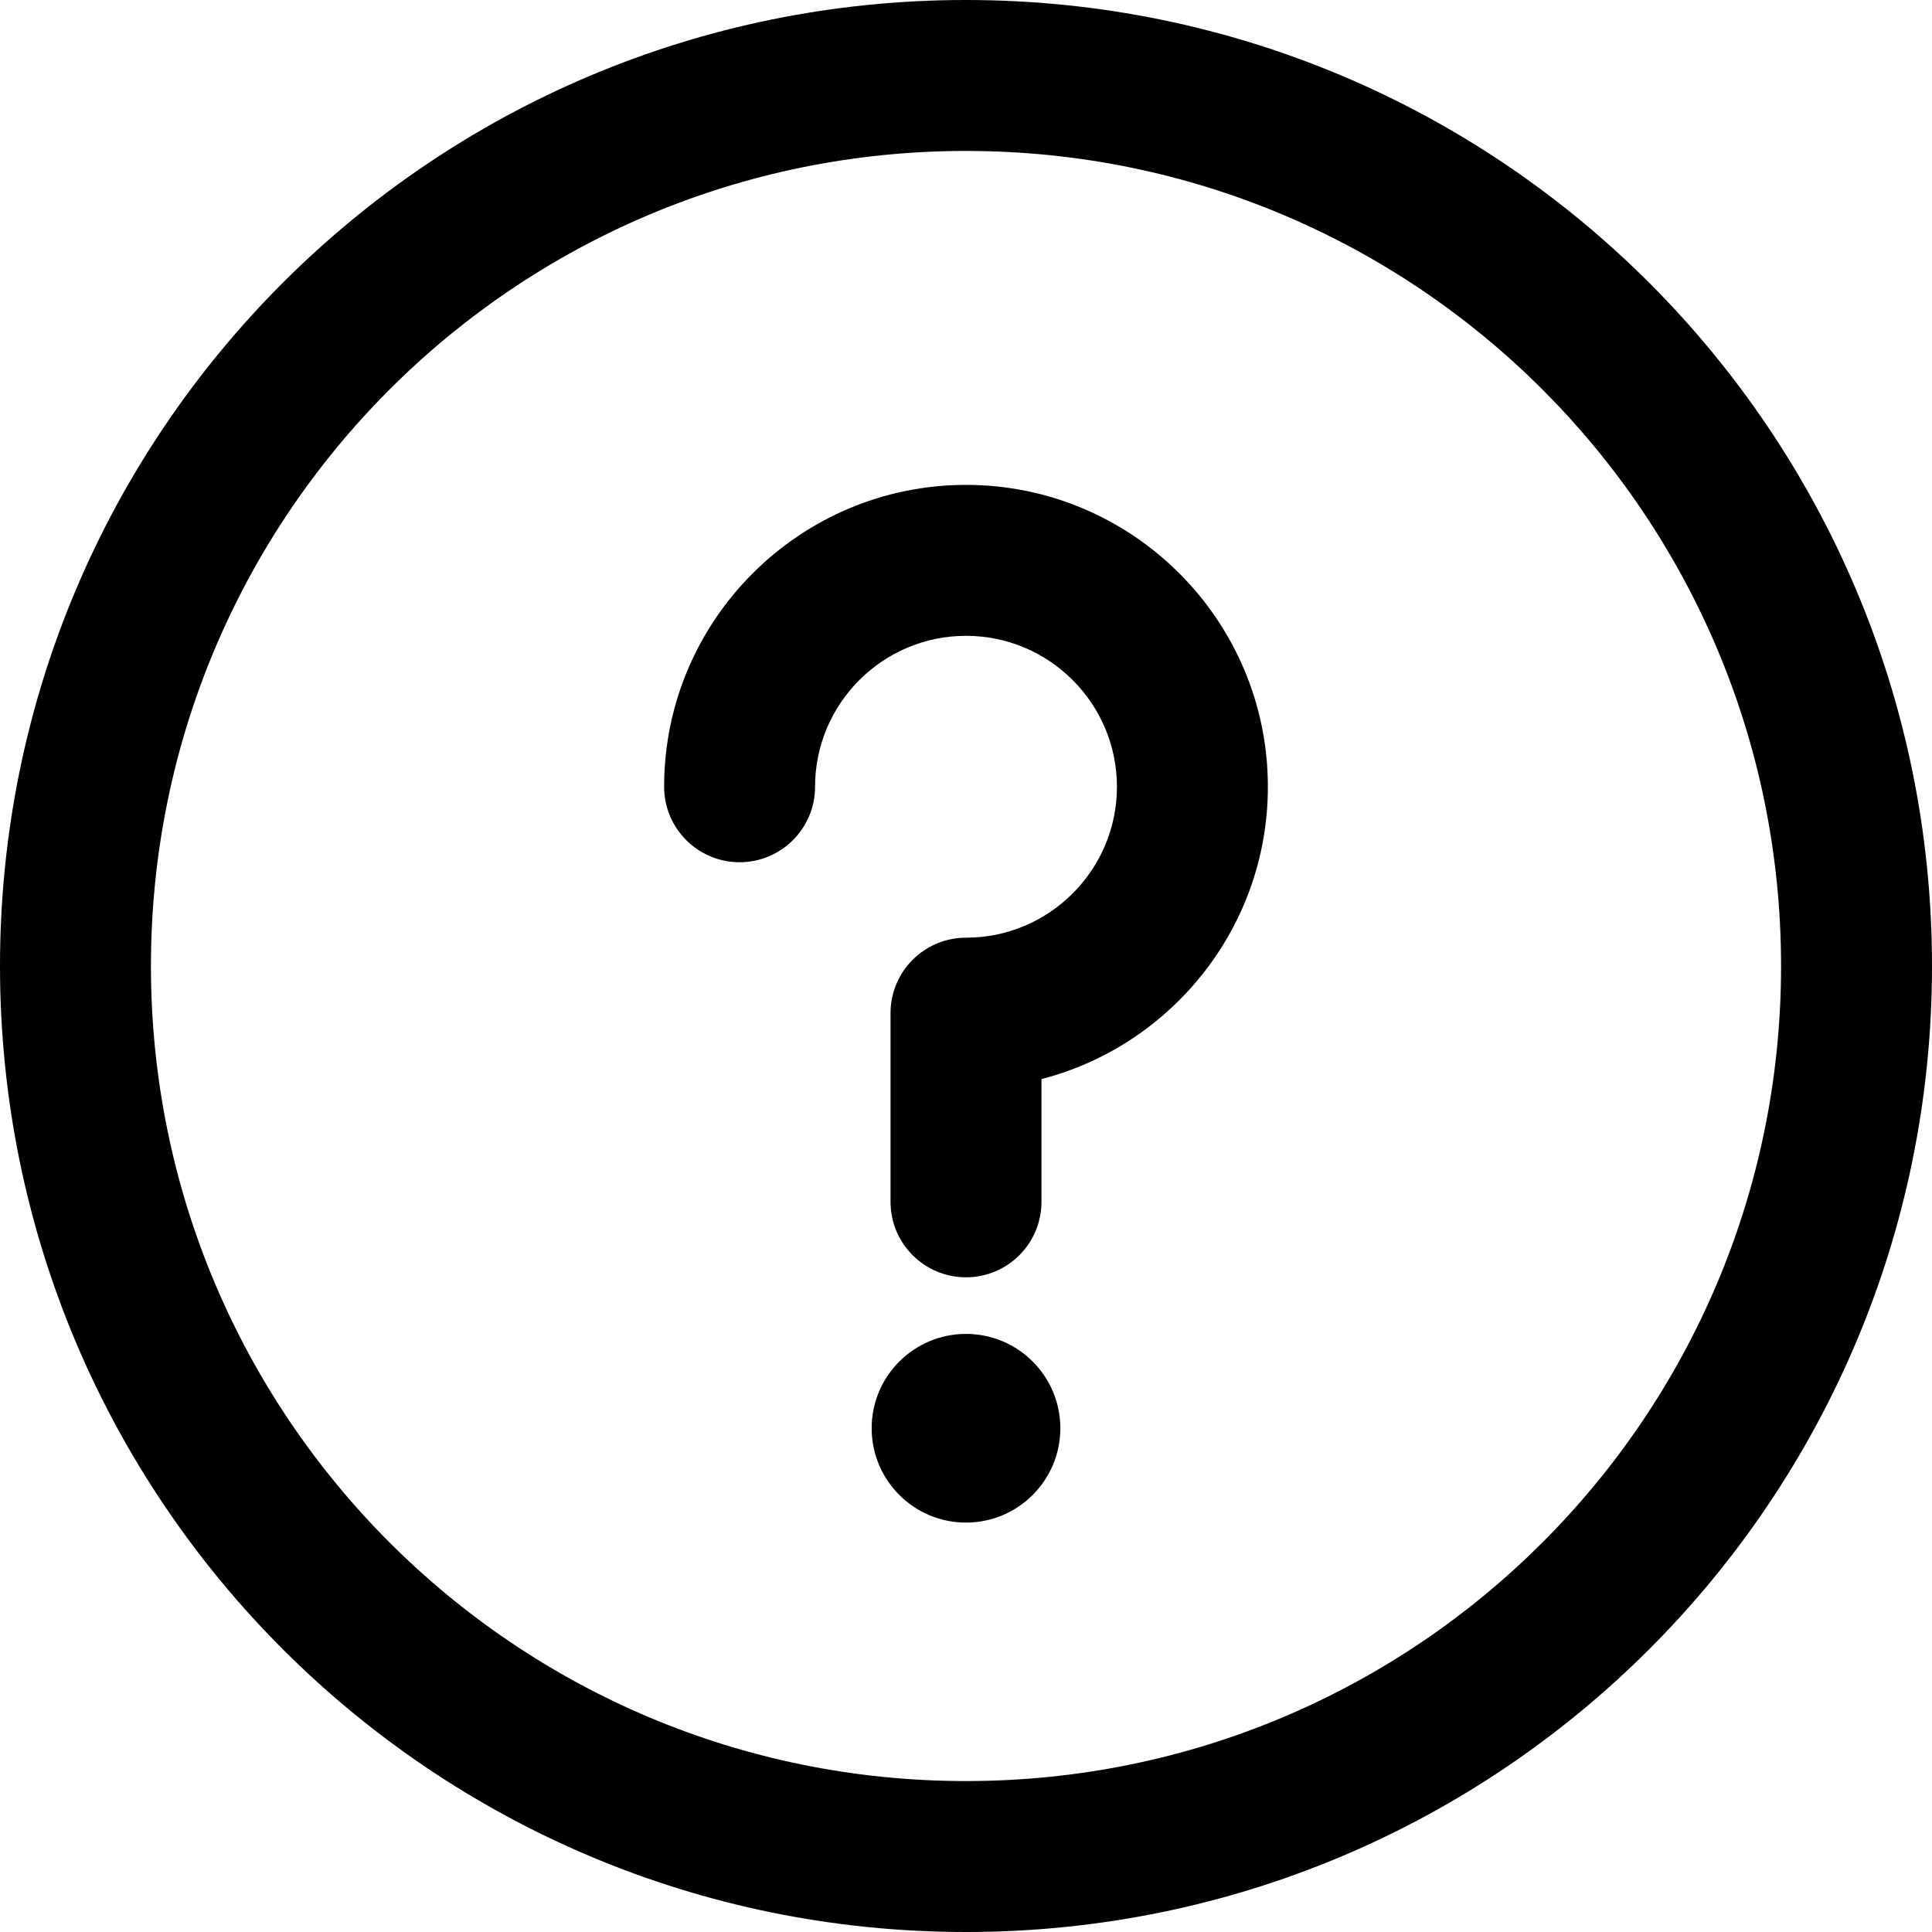
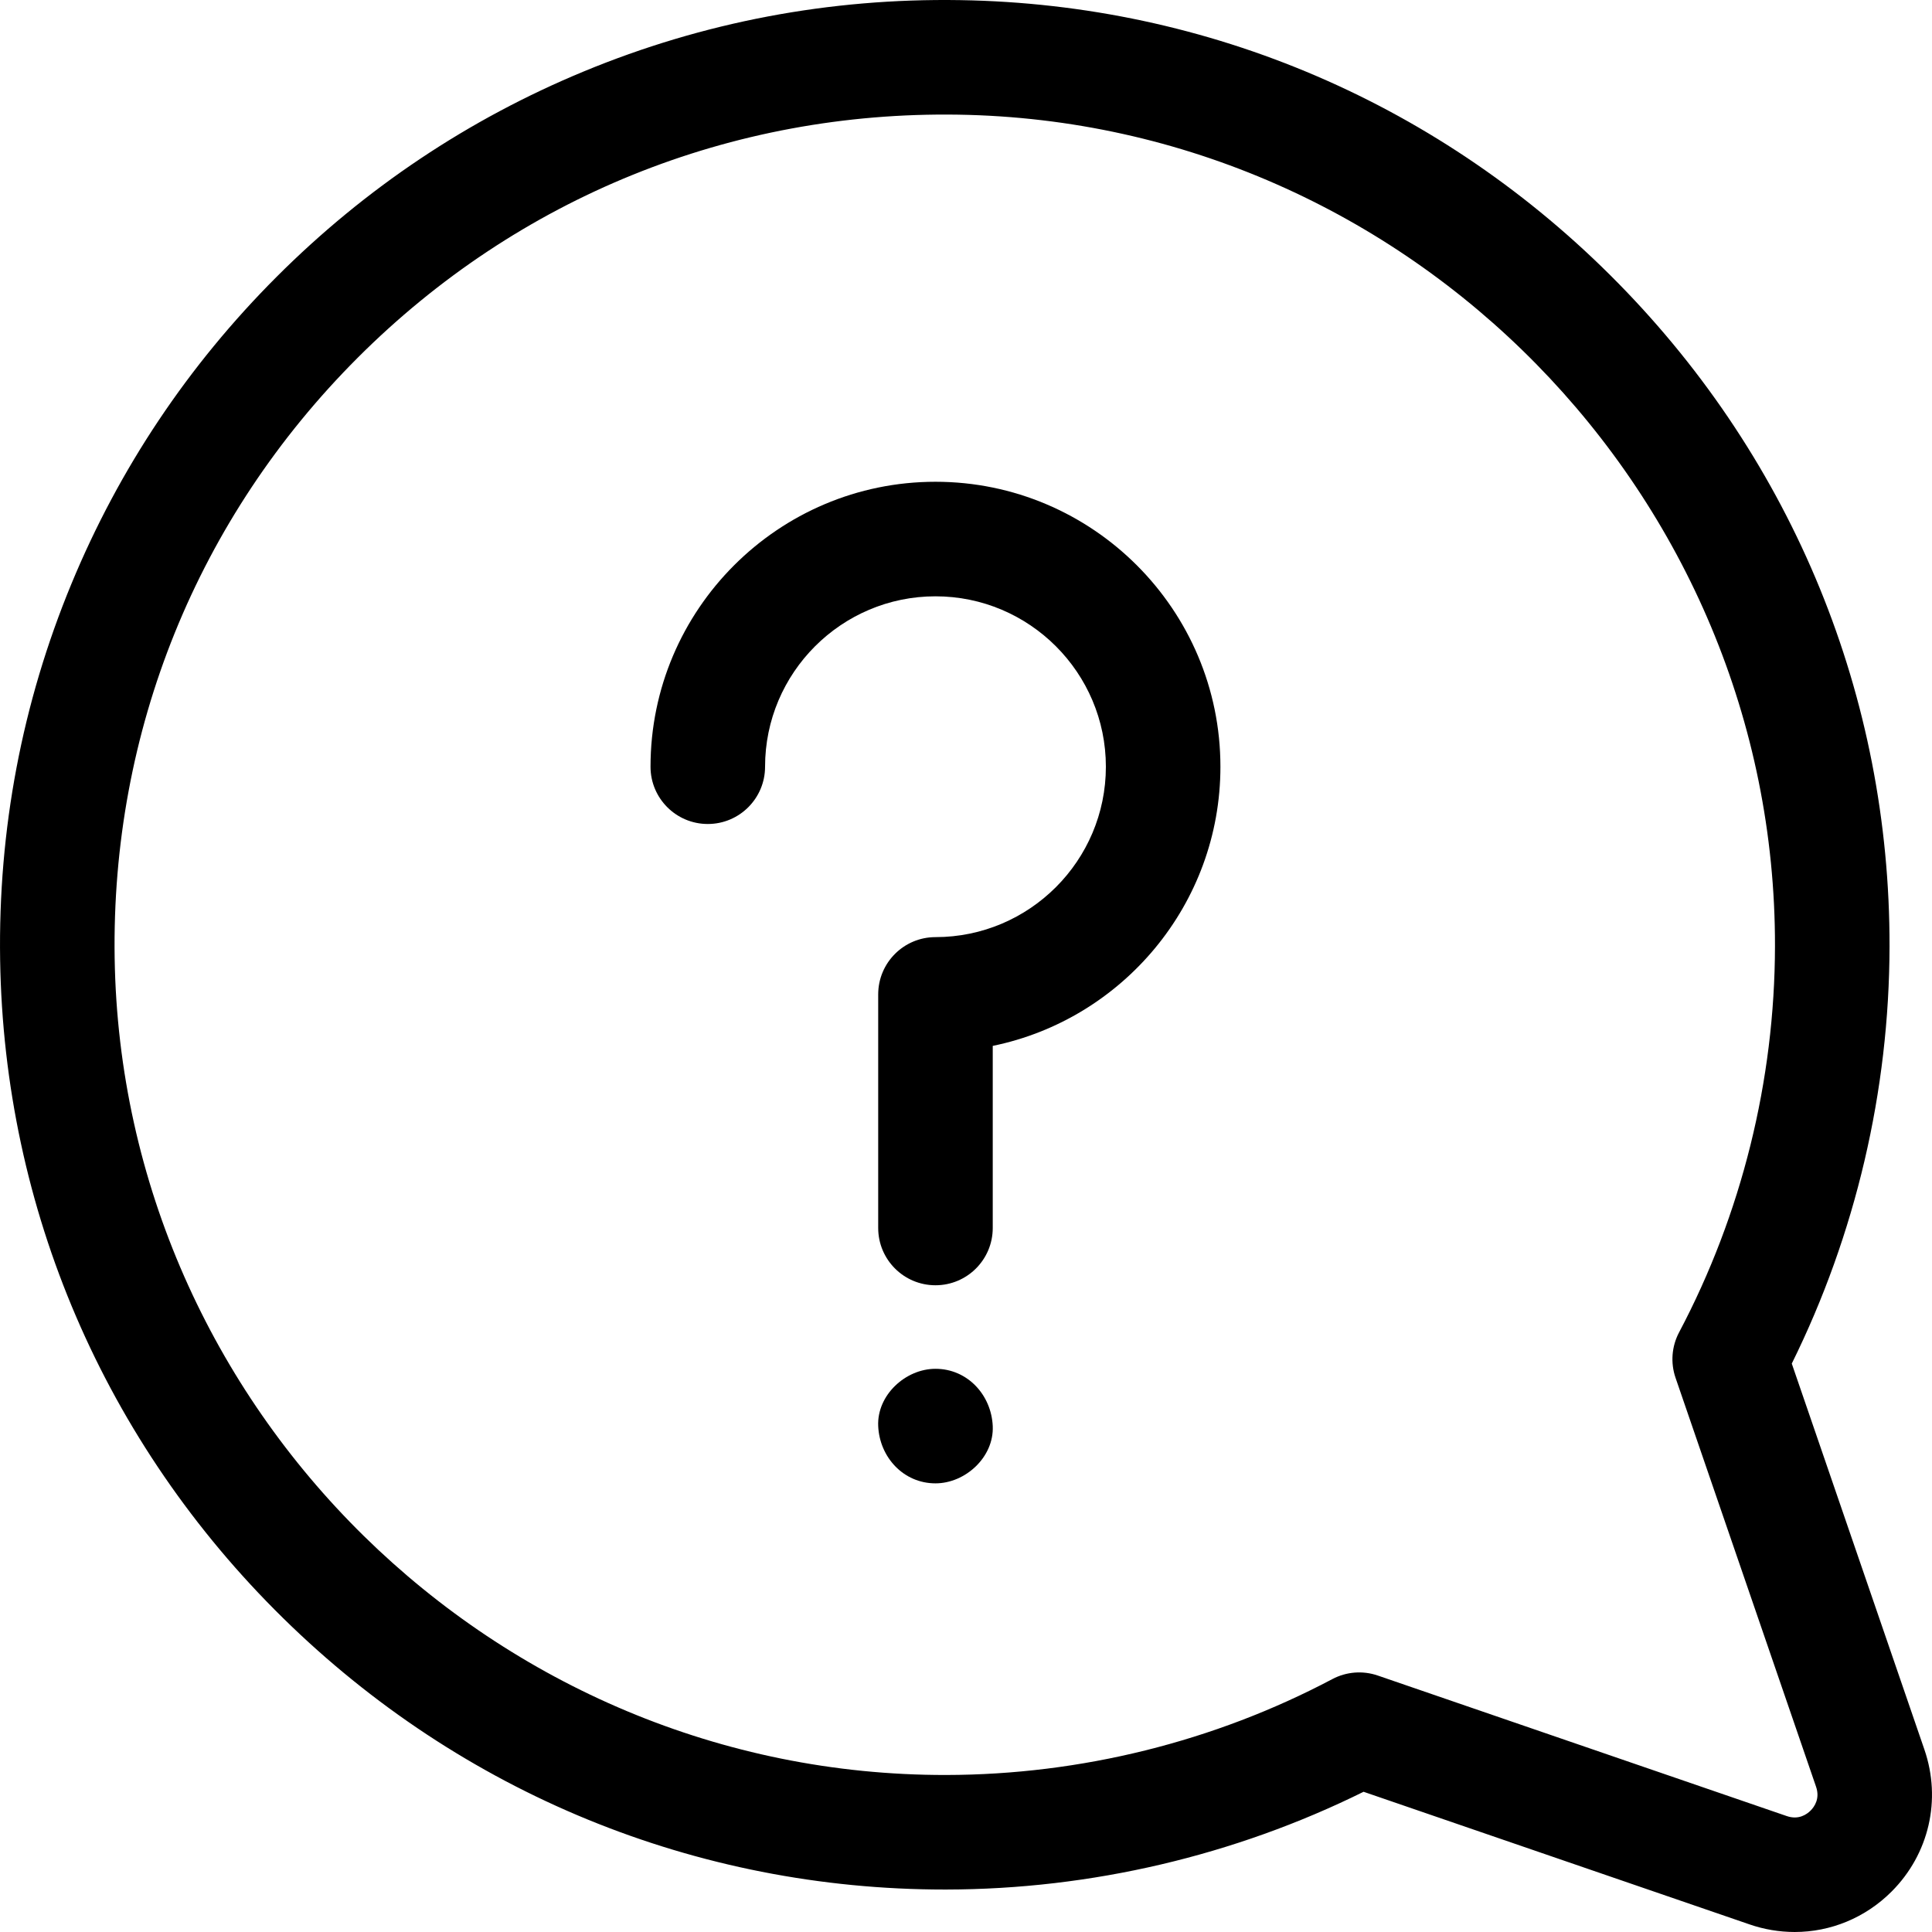
- <svg xmlns="http://www.w3.org/2000/svg" viewBox="0 0 512 512">
-   <circle cx="256" cy="378.5" r="25" />
-   <path d="M256 0C114.516 0 0 114.497 0 256c0 141.484 114.497 256 256 256 141.484 0 256-114.497 256-256C512 114.516 397.503 0 256 0zm0 472c-119.377 0-216-96.607-216-216 0-119.377 96.607-216 216-216 119.377 0 216 96.607 216 216 0 119.377-96.607 216-216 216z" />
-   <path d="M256 128.5c-44.112 0-80 35.888-80 80 0 11.046 8.954 20 20 20s20-8.954 20-20c0-22.056 17.944-40 40-40s40 17.944 40 40-17.944 40-40 40c-11.046 0-20 8.954-20 20v50c0 11.046 8.954 20 20 20s20-8.954 20-20v-32.531c34.466-8.903 60-40.26 60-77.469 0-44.112-35.888-80-80-80z" />
+ <svg xmlns="http://www.w3.org/2000/svg" viewBox="0 0 512.001 512.001">
+   <path d="M509.989 463.656L474.84 361.363c16.906-34.174 25.847-72.265 25.907-110.593.102-66.002-25.435-128.411-71.909-175.727C382.357 27.718 320.418 1.08 254.433.033c-34.571-.555-68.117 5.815-99.757 18.912-30.517 12.633-57.884 30.932-81.34 54.388-23.457 23.456-41.756 50.823-54.388 81.34C5.851 186.313-.512 219.876.035 254.43c1.045 65.985 27.684 127.924 75.009 174.406 47.224 46.383 109.472 71.912 175.332 71.911h.394c38.328-.06 76.419-9.001 110.594-25.907l102.293 35.149A36.74 36.74 0 00475.611 512c9.474 0 18.69-3.722 25.678-10.712 9.929-9.929 13.264-24.349 8.7-37.632zm-30.165 16.168c-1.007 1.007-3.163 2.535-6.304 1.457l-108.394-37.246a15.172 15.172 0 00-12.03.938c-31.327 16.573-66.727 25.363-102.374 25.417-119.55.193-218.442-96.91-220.336-216.441-.953-60.139 21.923-116.66 64.414-159.151 42.491-42.49 98.995-65.362 159.151-64.411 119.53 1.895 216.625 100.738 216.439 220.336-.056 35.648-8.845 71.048-25.417 102.373a15.178 15.178 0 00-.938 12.03l37.246 108.394c1.079 3.139-.449 5.298-1.457 6.304z" />
+   <path d="M247.91 362.748c-7.939 0-15.545 6.981-15.178 15.178.368 8.223 6.669 15.178 15.178 15.178 7.939 0 15.545-6.981 15.178-15.178-.368-8.224-6.669-15.178-15.178-15.178zm0-235.074c-41.639 0-75.515 33.876-75.515 75.515 0 8.382 6.796 15.178 15.178 15.178s15.178-6.796 15.178-15.178c0-24.9 20.259-45.159 45.159-45.159s45.159 20.259 45.159 45.159-20.259 45.159-45.159 45.159c-8.382 0-15.178 6.796-15.178 15.178v61.905c0 8.382 6.796 15.178 15.178 15.178 8.382 0 15.178-6.795 15.178-15.179v-48.259c34.389-7.045 60.337-37.54 60.337-73.982 0-41.639-33.876-75.515-75.515-75.515z" />
</svg>
